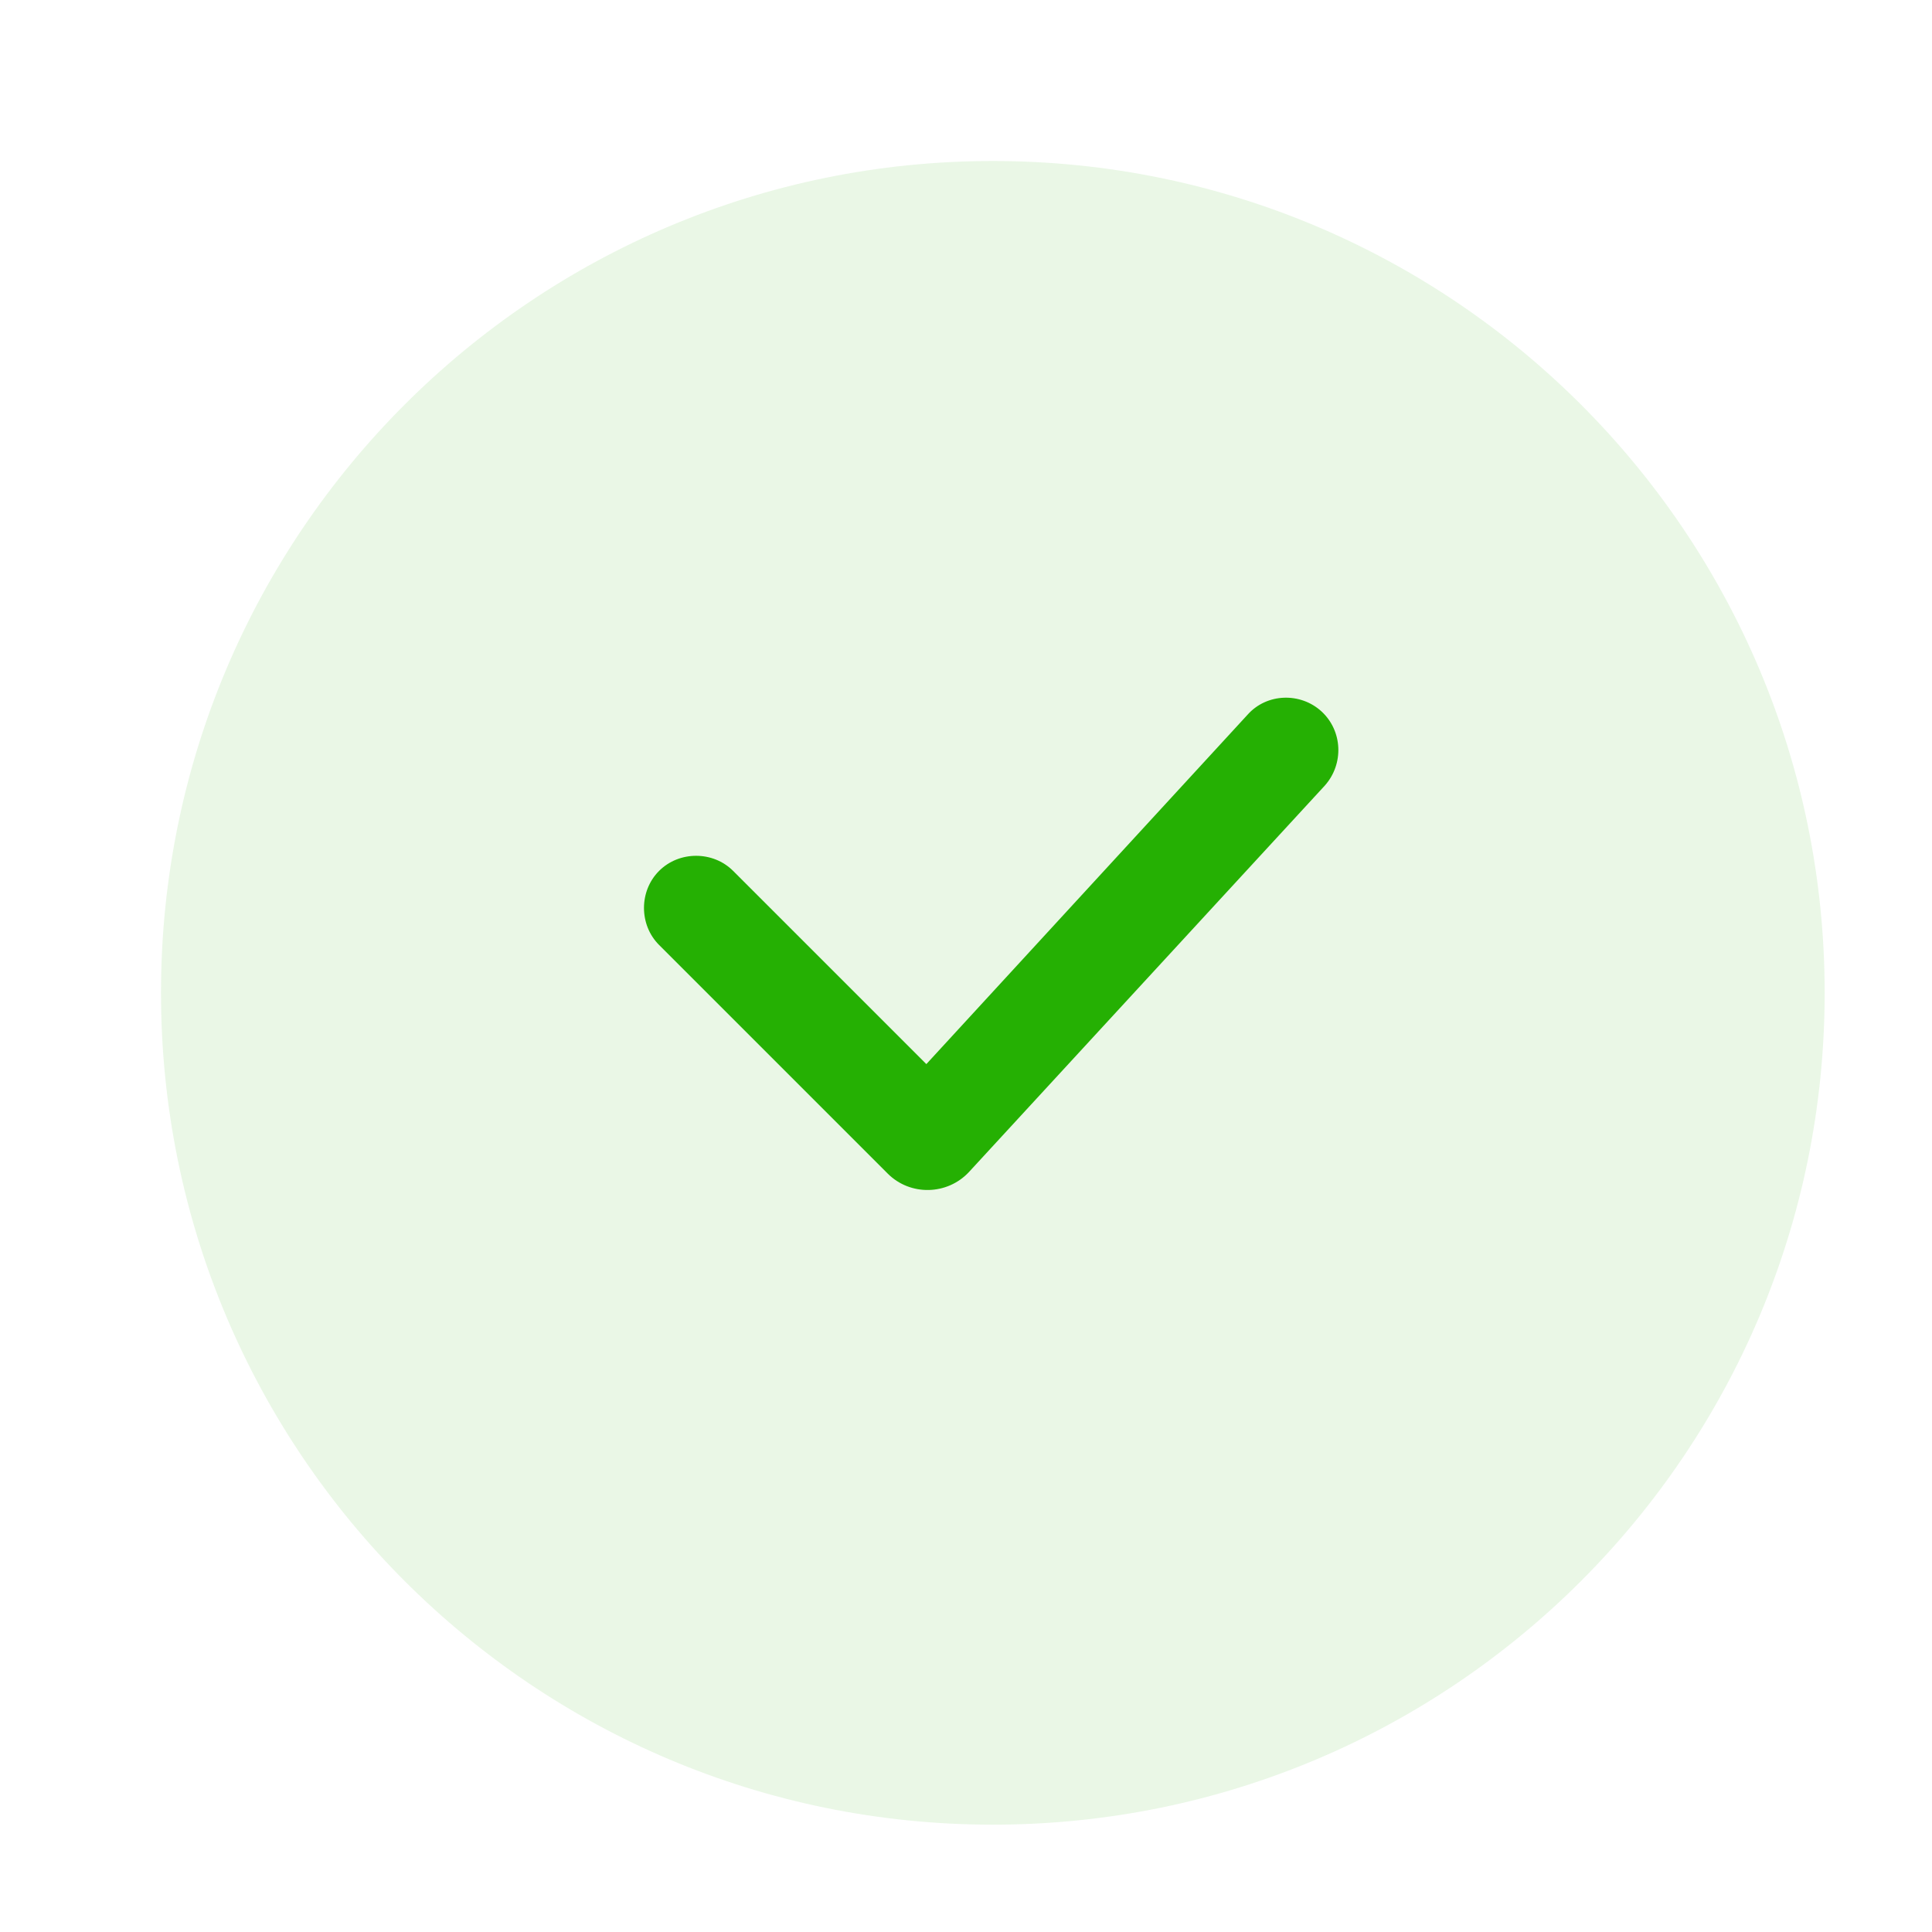
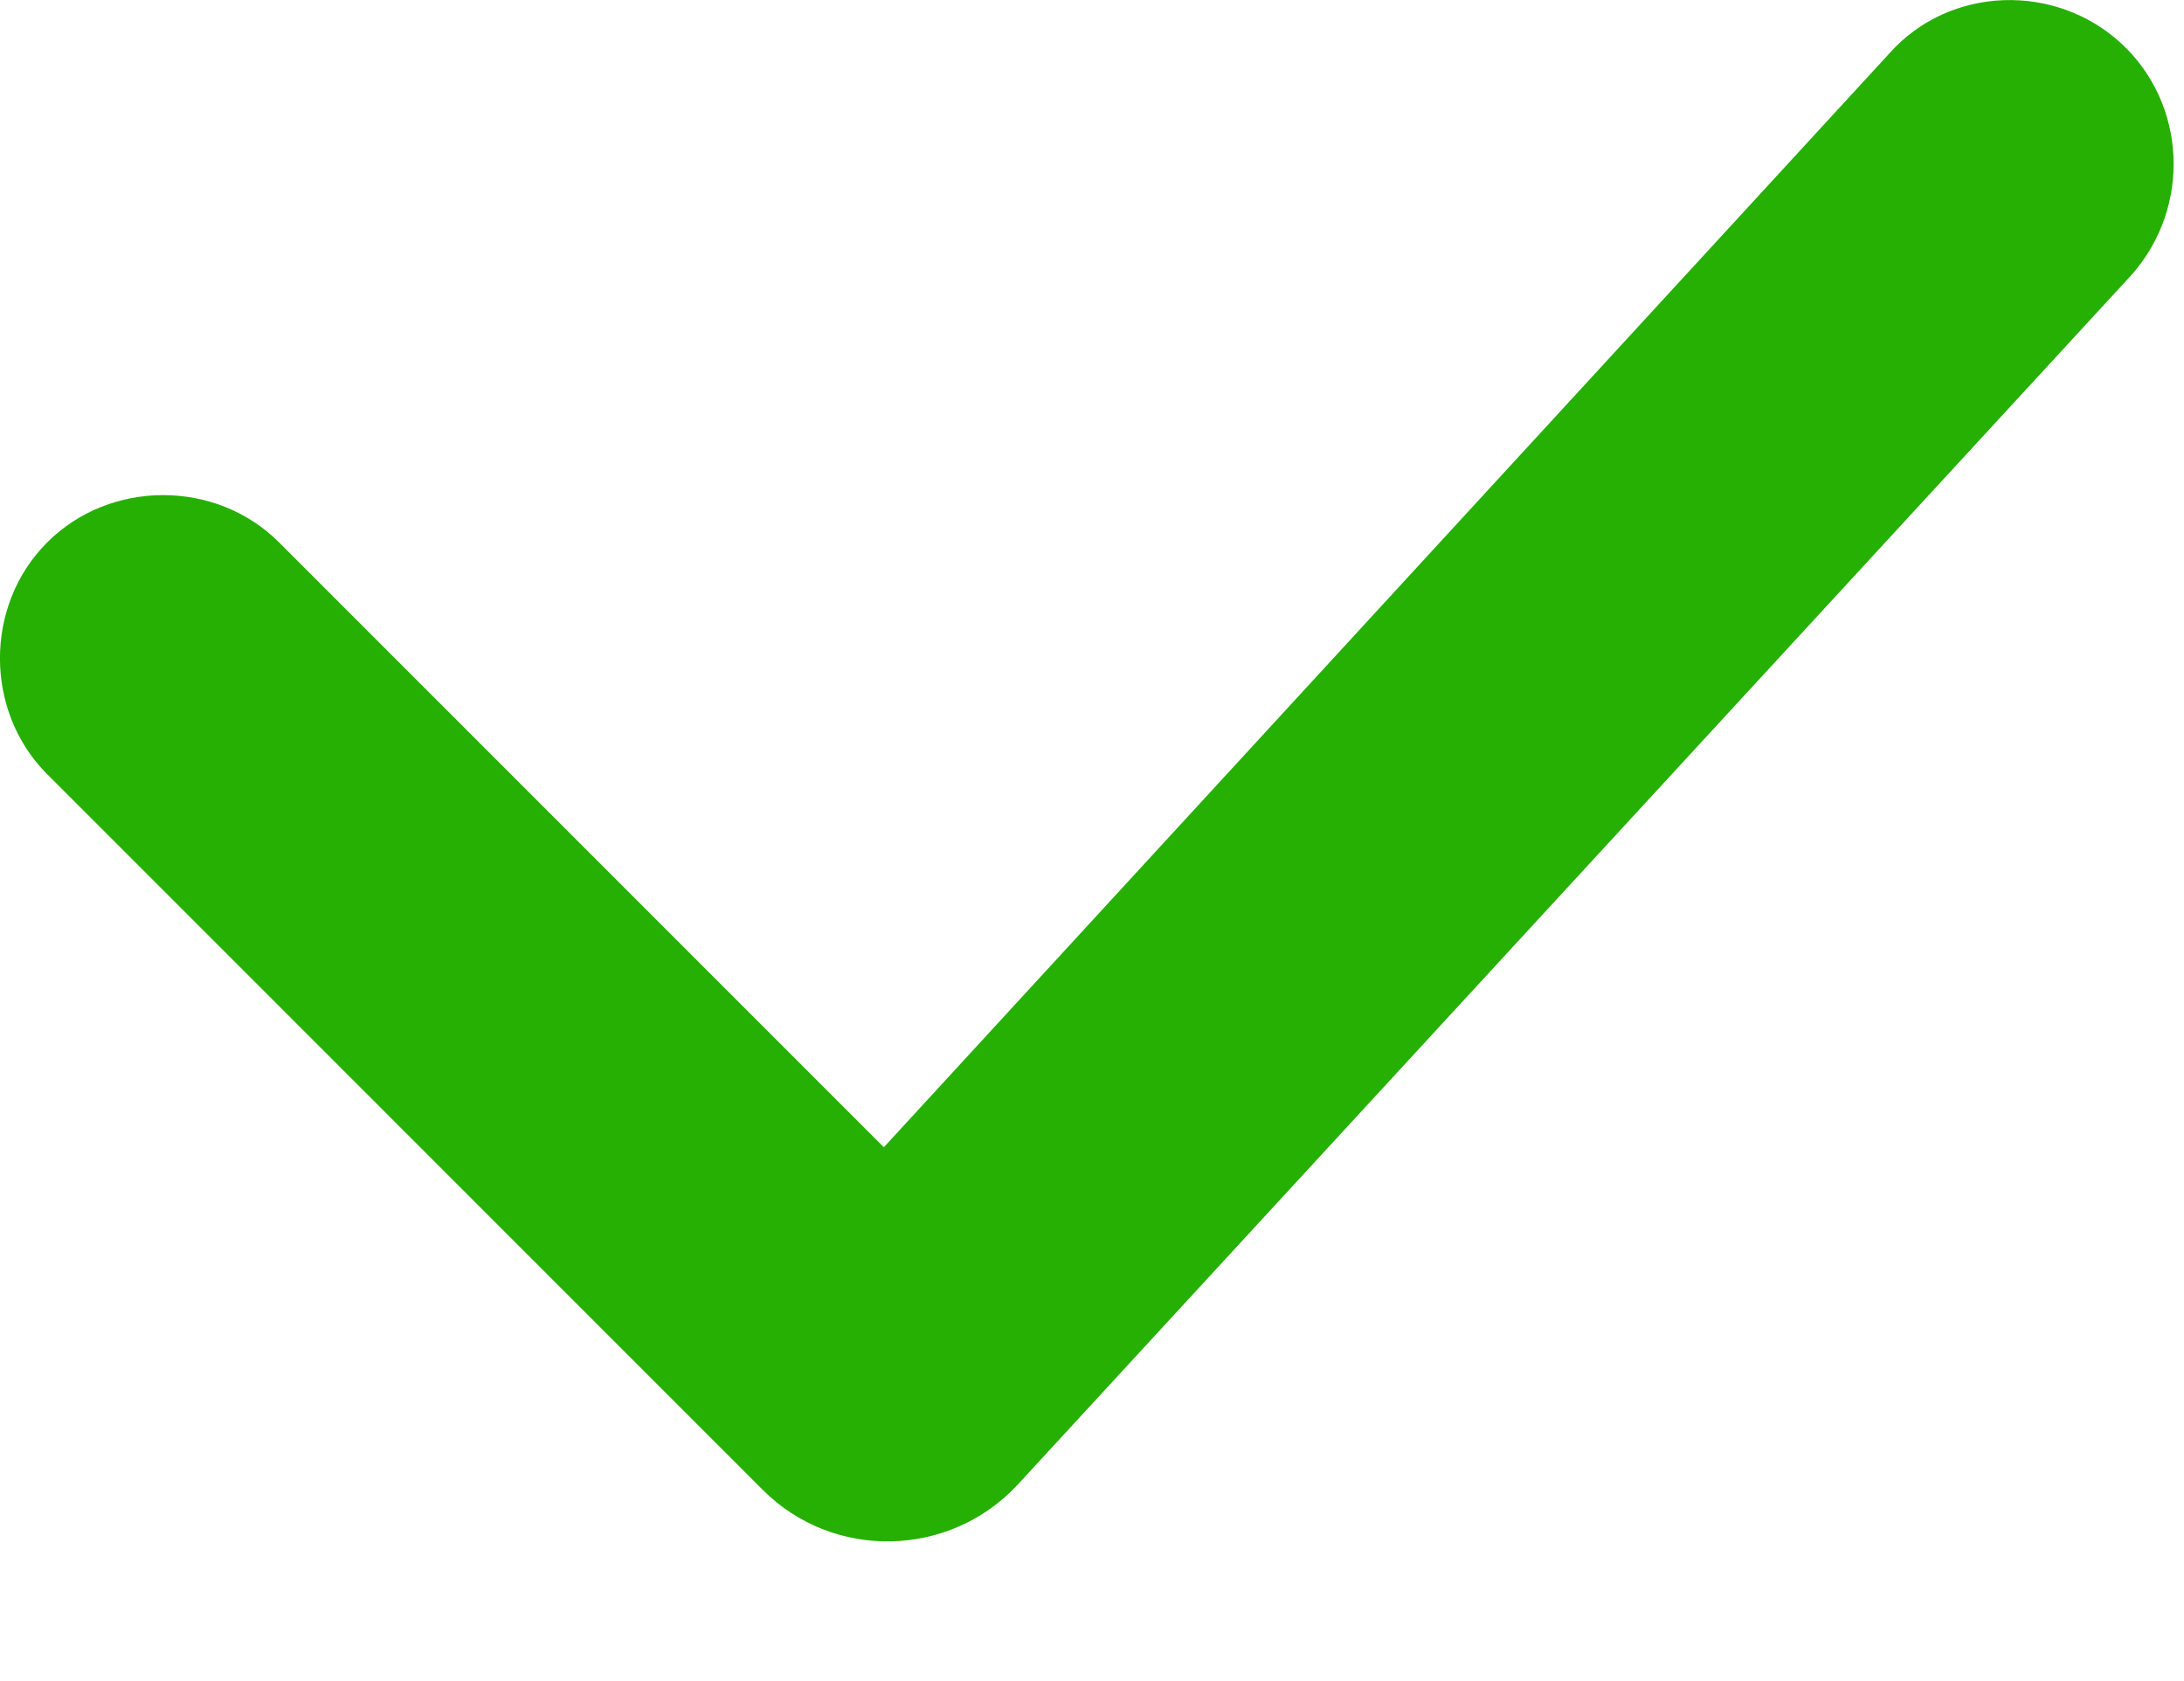
- <svg xmlns="http://www.w3.org/2000/svg" width="36" height="36" viewBox="0 0 36 36" fill="none">
-   <circle opacity="0.1" cx="18.5" cy="18.5" r="15.5" fill="#25B003" />
-   <path d="M16.541 21.868C16.961 22.288 17.651 22.273 18.056 21.838L24.686 14.638C25.046 14.233 25.016 13.618 24.626 13.258C24.236 12.898 23.606 12.913 23.246 13.318L17.261 19.828L13.661 16.228C13.286 15.853 12.656 15.853 12.281 16.228C11.906 16.603 11.906 17.233 12.281 17.608L16.541 21.868Z" fill="#25B003" />
+ <svg xmlns="http://www.w3.org/2000/svg" width="13" height="10" viewBox="0 0 13 10" fill="none">
+   <path d="M4.541 8.868C4.961 9.288 5.651 9.273 6.056 8.838L12.686 1.638C13.046 1.233 13.016 0.618 12.626 0.258C12.236 -0.102 11.606 -0.087 11.246 0.318L5.261 6.828L1.661 3.228C1.286 2.853 0.656 2.853 0.281 3.228C-0.094 3.603 -0.094 4.233 0.281 4.608L4.541 8.868Z" fill="#25B003" />
</svg>
